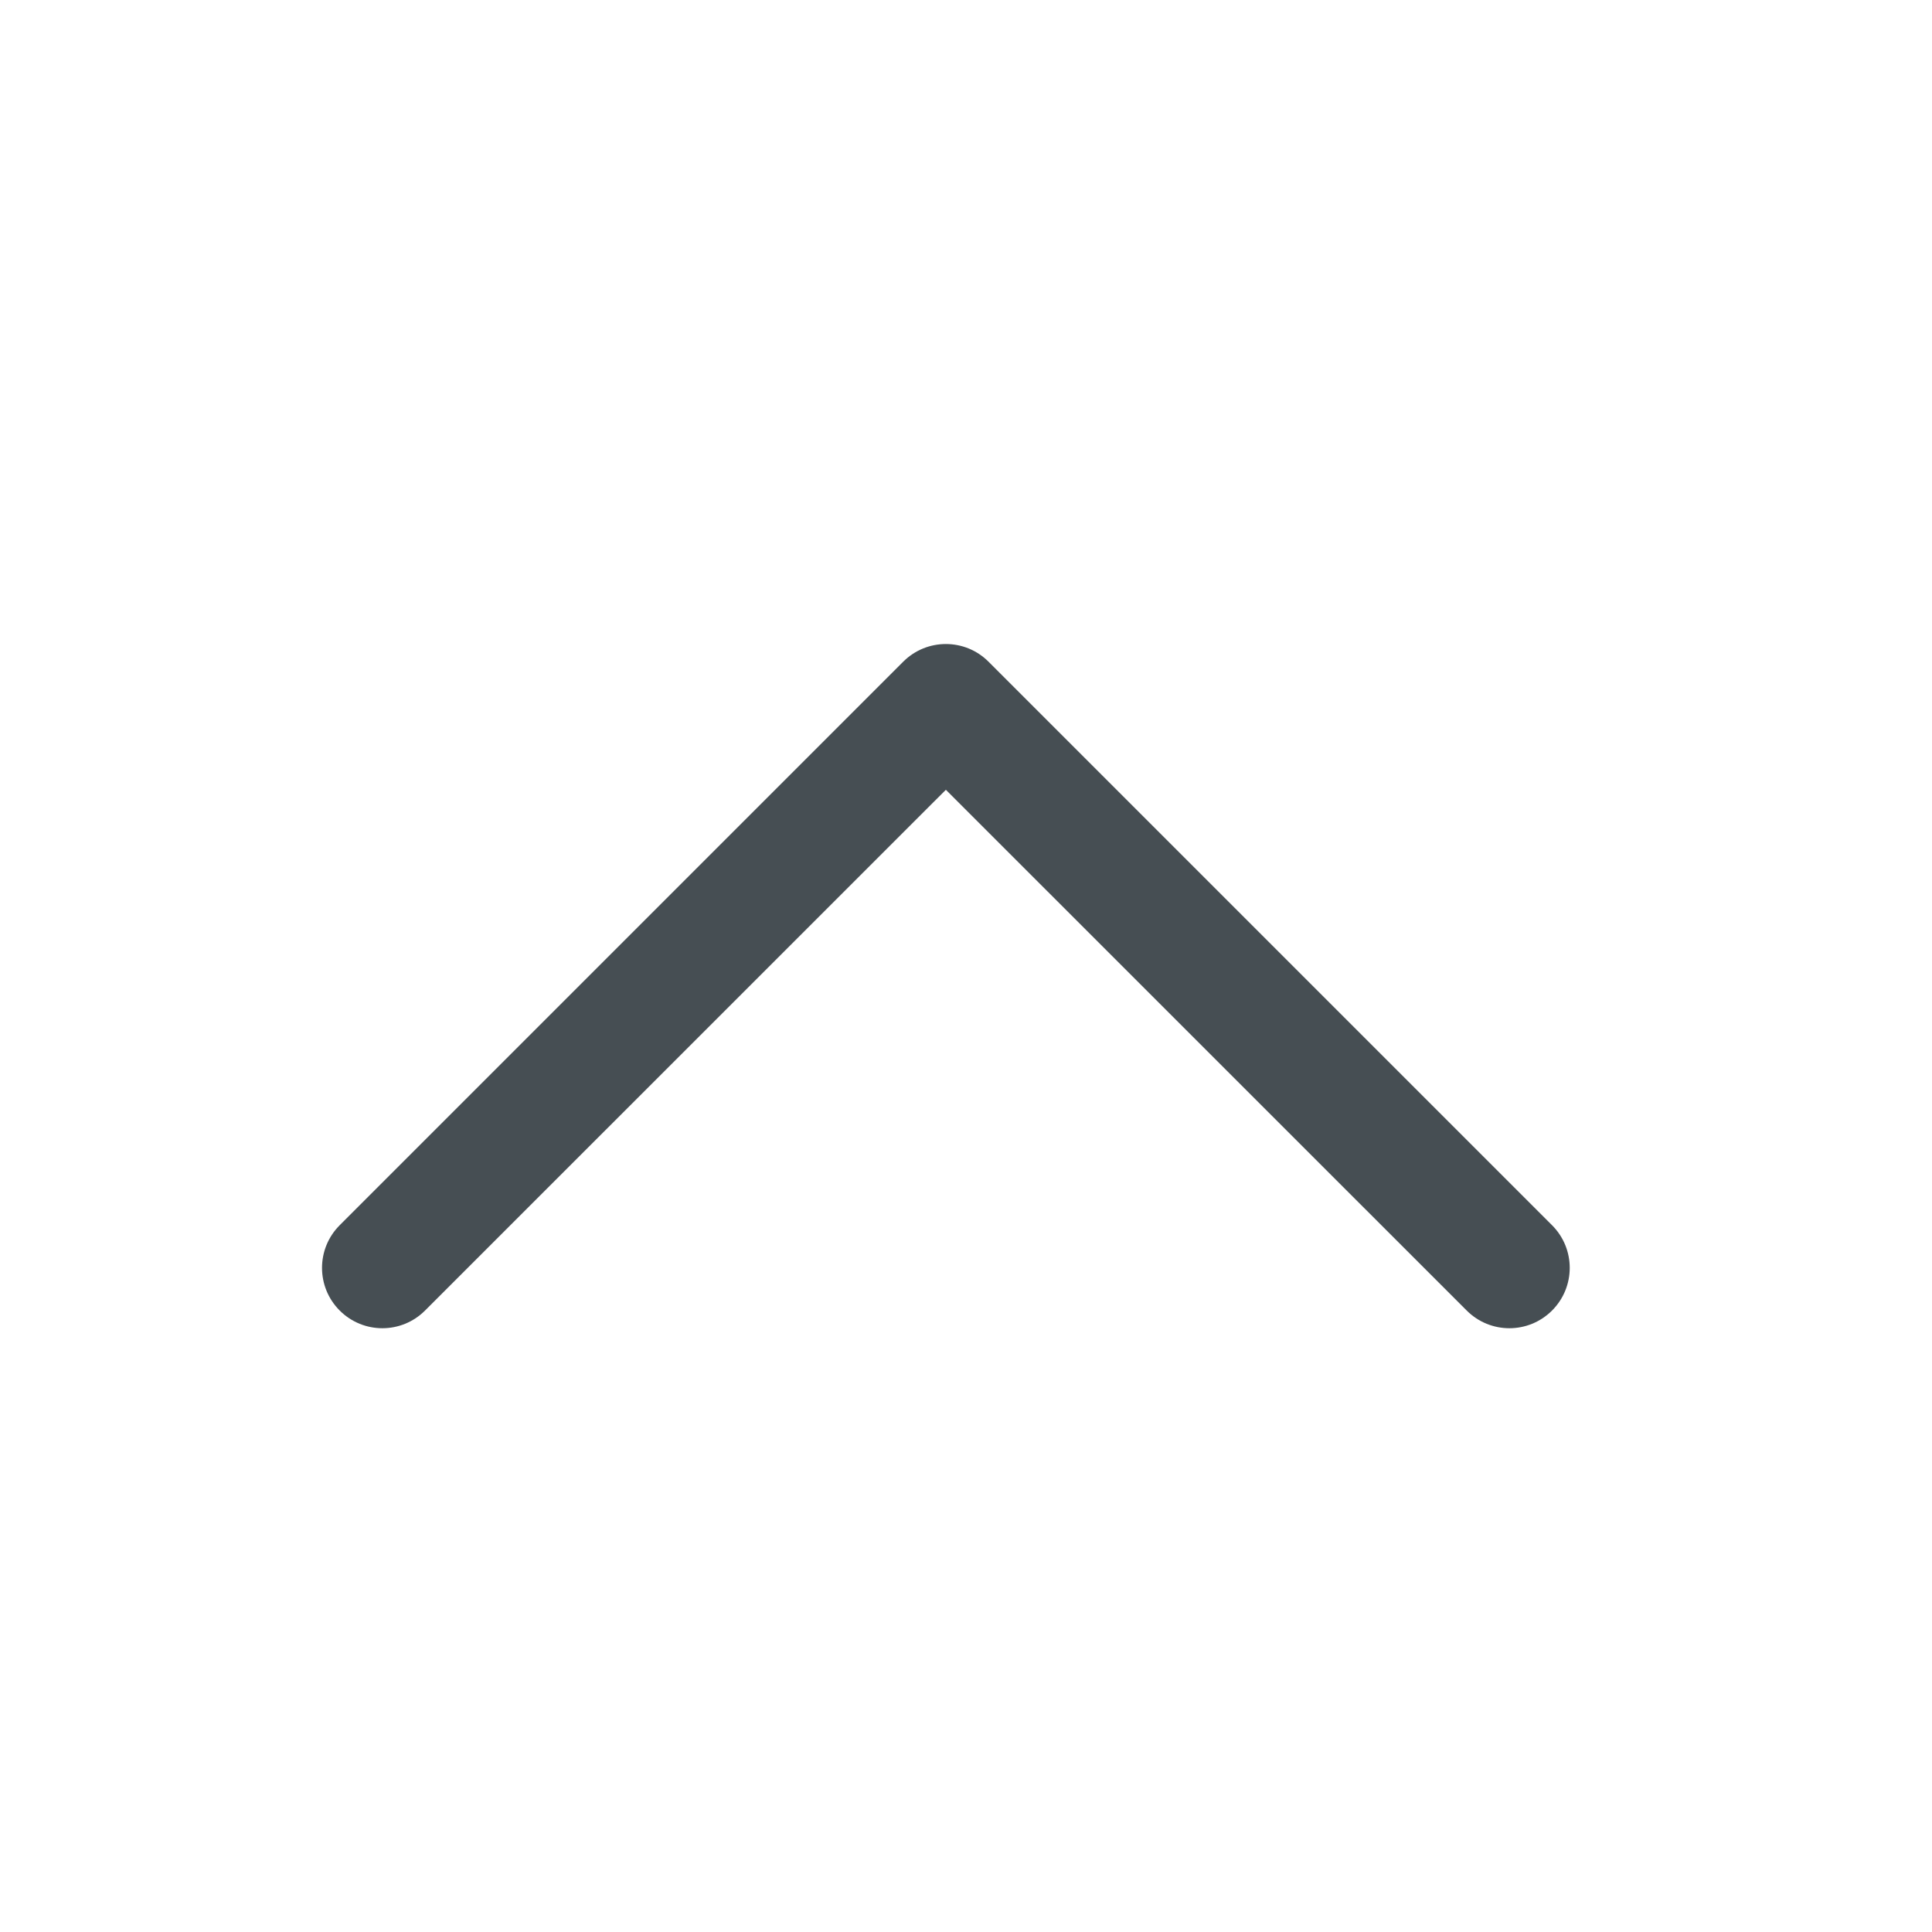
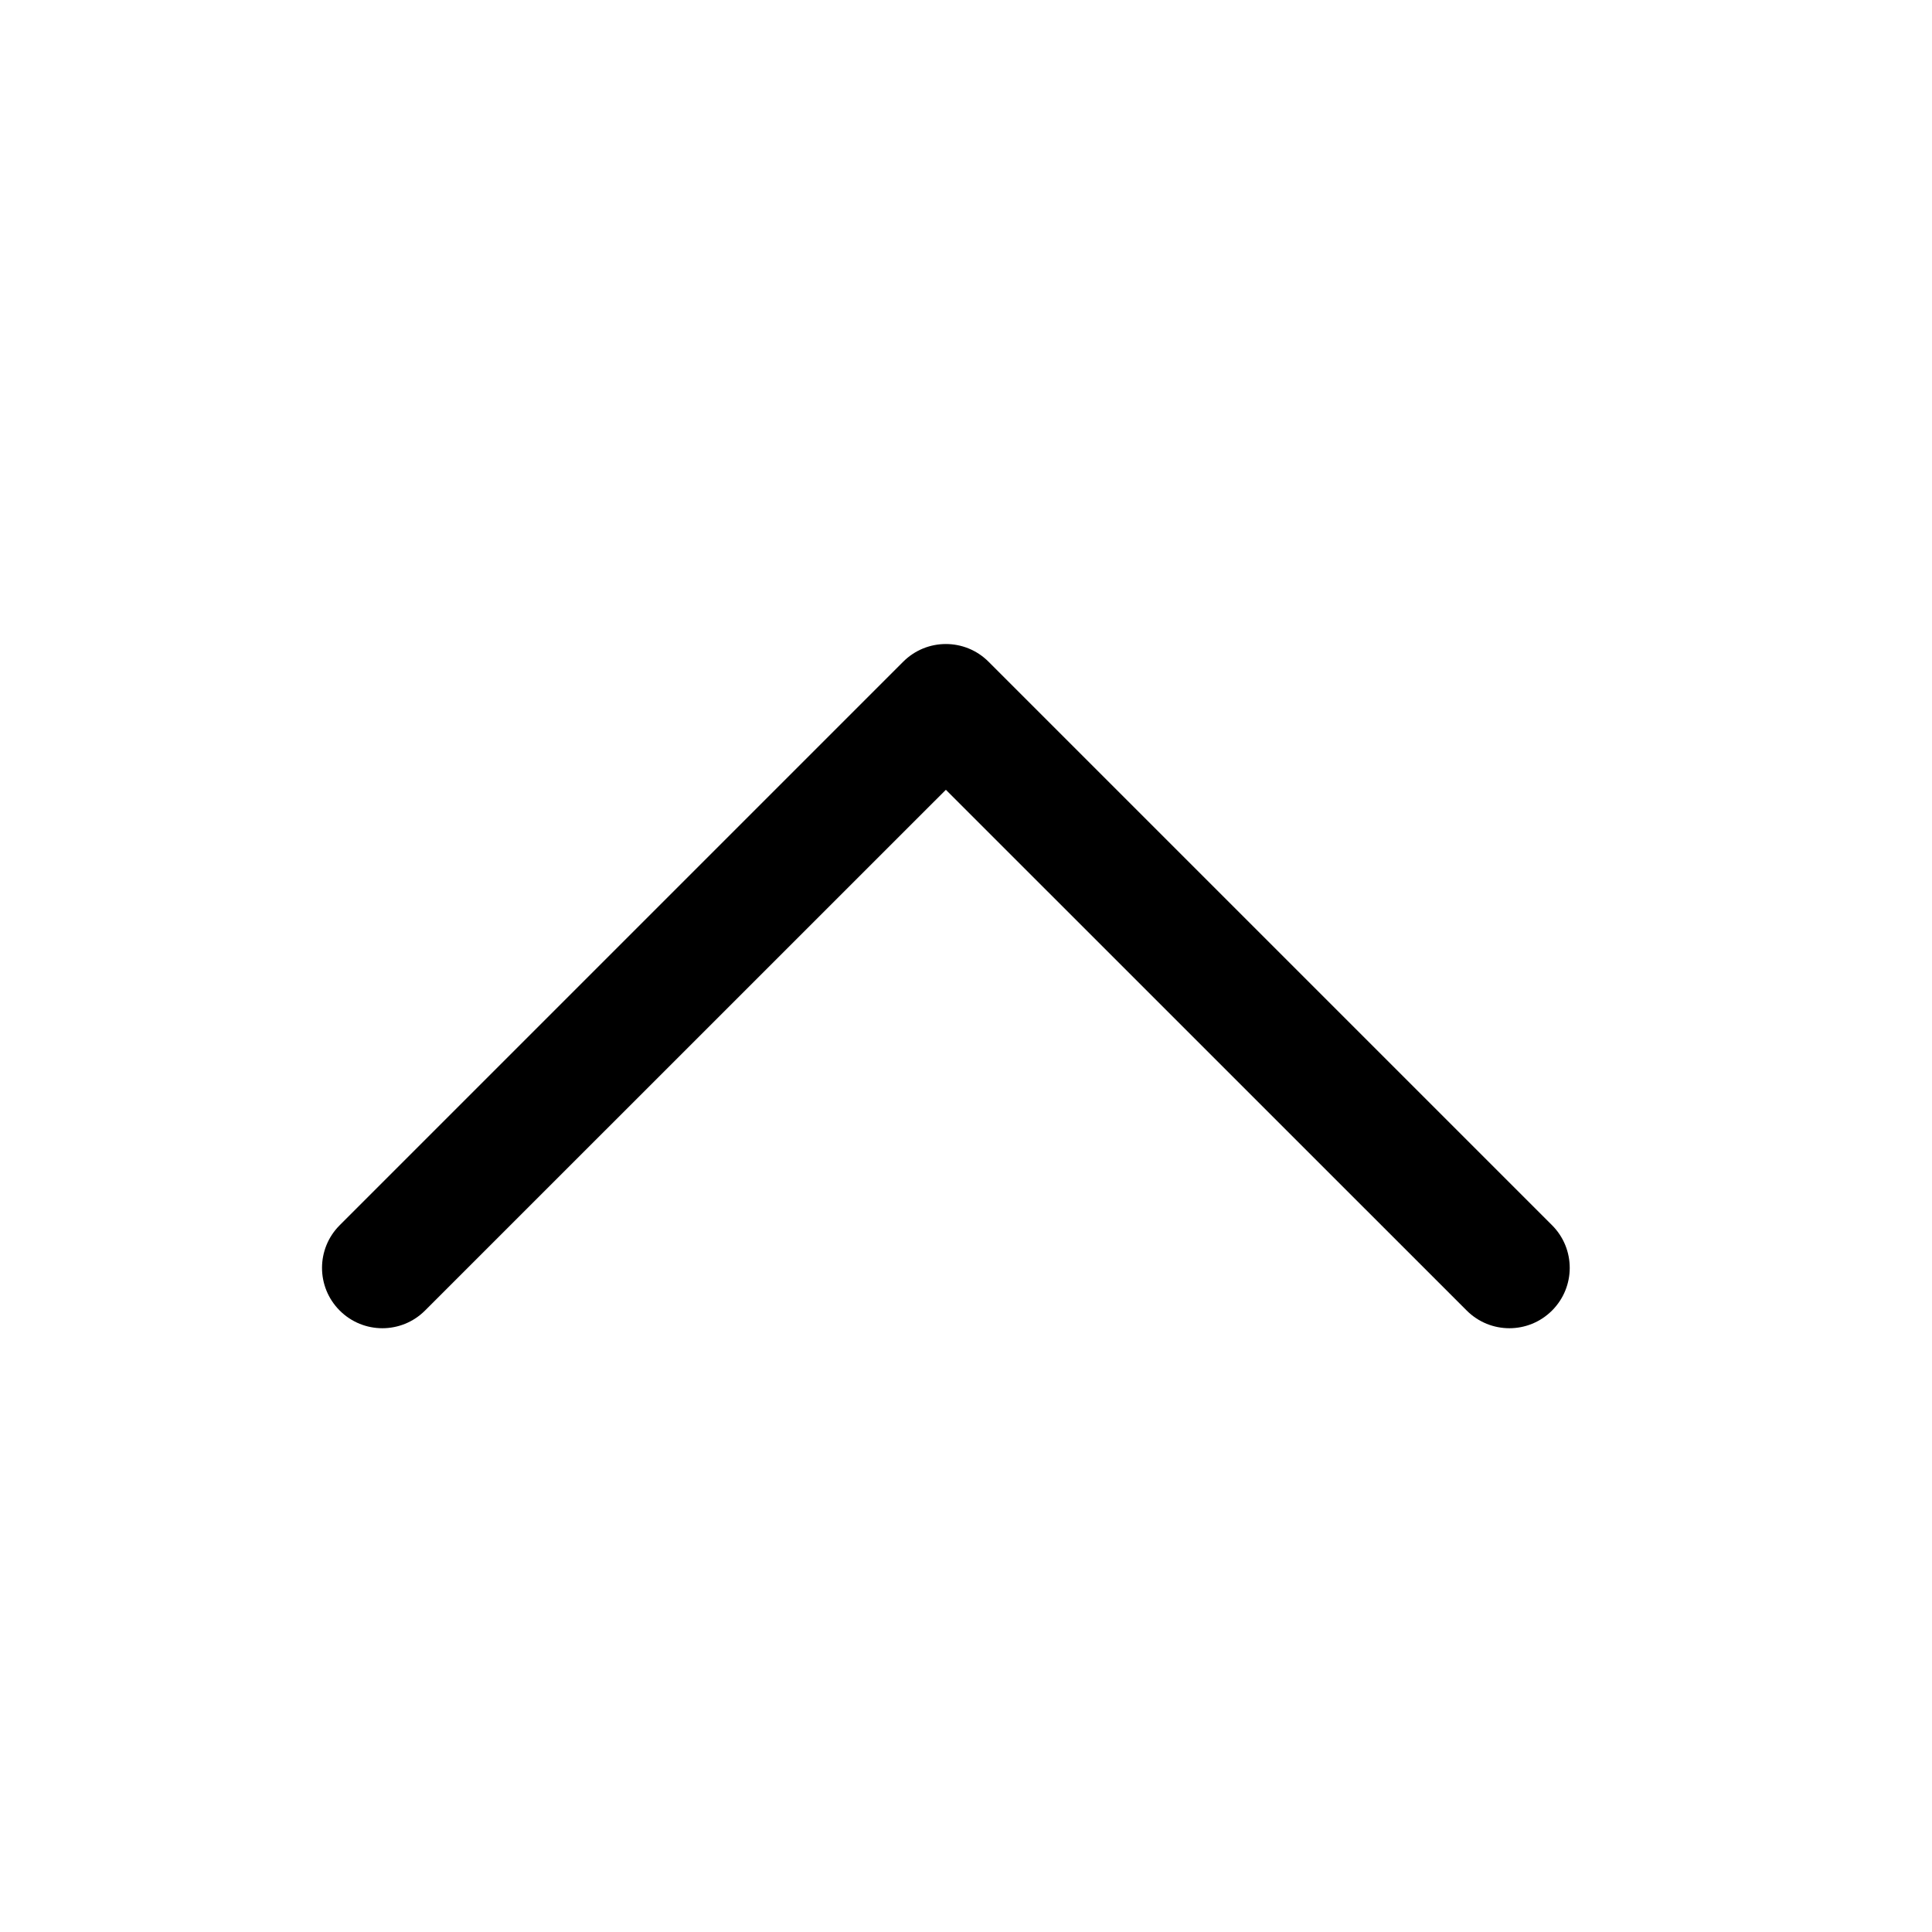
- <svg xmlns="http://www.w3.org/2000/svg" width="24" height="24" viewBox="0 0 24 24" fill="none">
-   <path fill-rule="evenodd" clip-rule="evenodd" d="M19.28 16.28C18.987 16.573 18.513 16.573 18.22 16.28L11.75 9.811L5.28 16.28C4.987 16.573 4.513 16.573 4.22 16.28C3.927 15.987 3.927 15.513 4.22 15.22L11.22 8.22C11.513 7.927 11.987 7.927 12.28 8.22L19.28 15.22C19.573 15.513 19.573 15.987 19.28 16.28Z" fill="#464E53" />
+ <svg xmlns="http://www.w3.org/2000/svg" width="24" height="24" viewBox="0 0 24 24">
+   <path fill-rule="evenodd" clip-rule="evenodd" d="M19.28 16.28C18.987 16.573 18.513 16.573 18.22 16.28L11.75 9.811L5.28 16.28C4.987 16.573 4.513 16.573 4.22 16.28C3.927 15.987 3.927 15.513 4.22 15.22L11.22 8.22C11.513 7.927 11.987 7.927 12.28 8.22L19.28 15.22C19.573 15.513 19.573 15.987 19.28 16.28Z" />
</svg>
